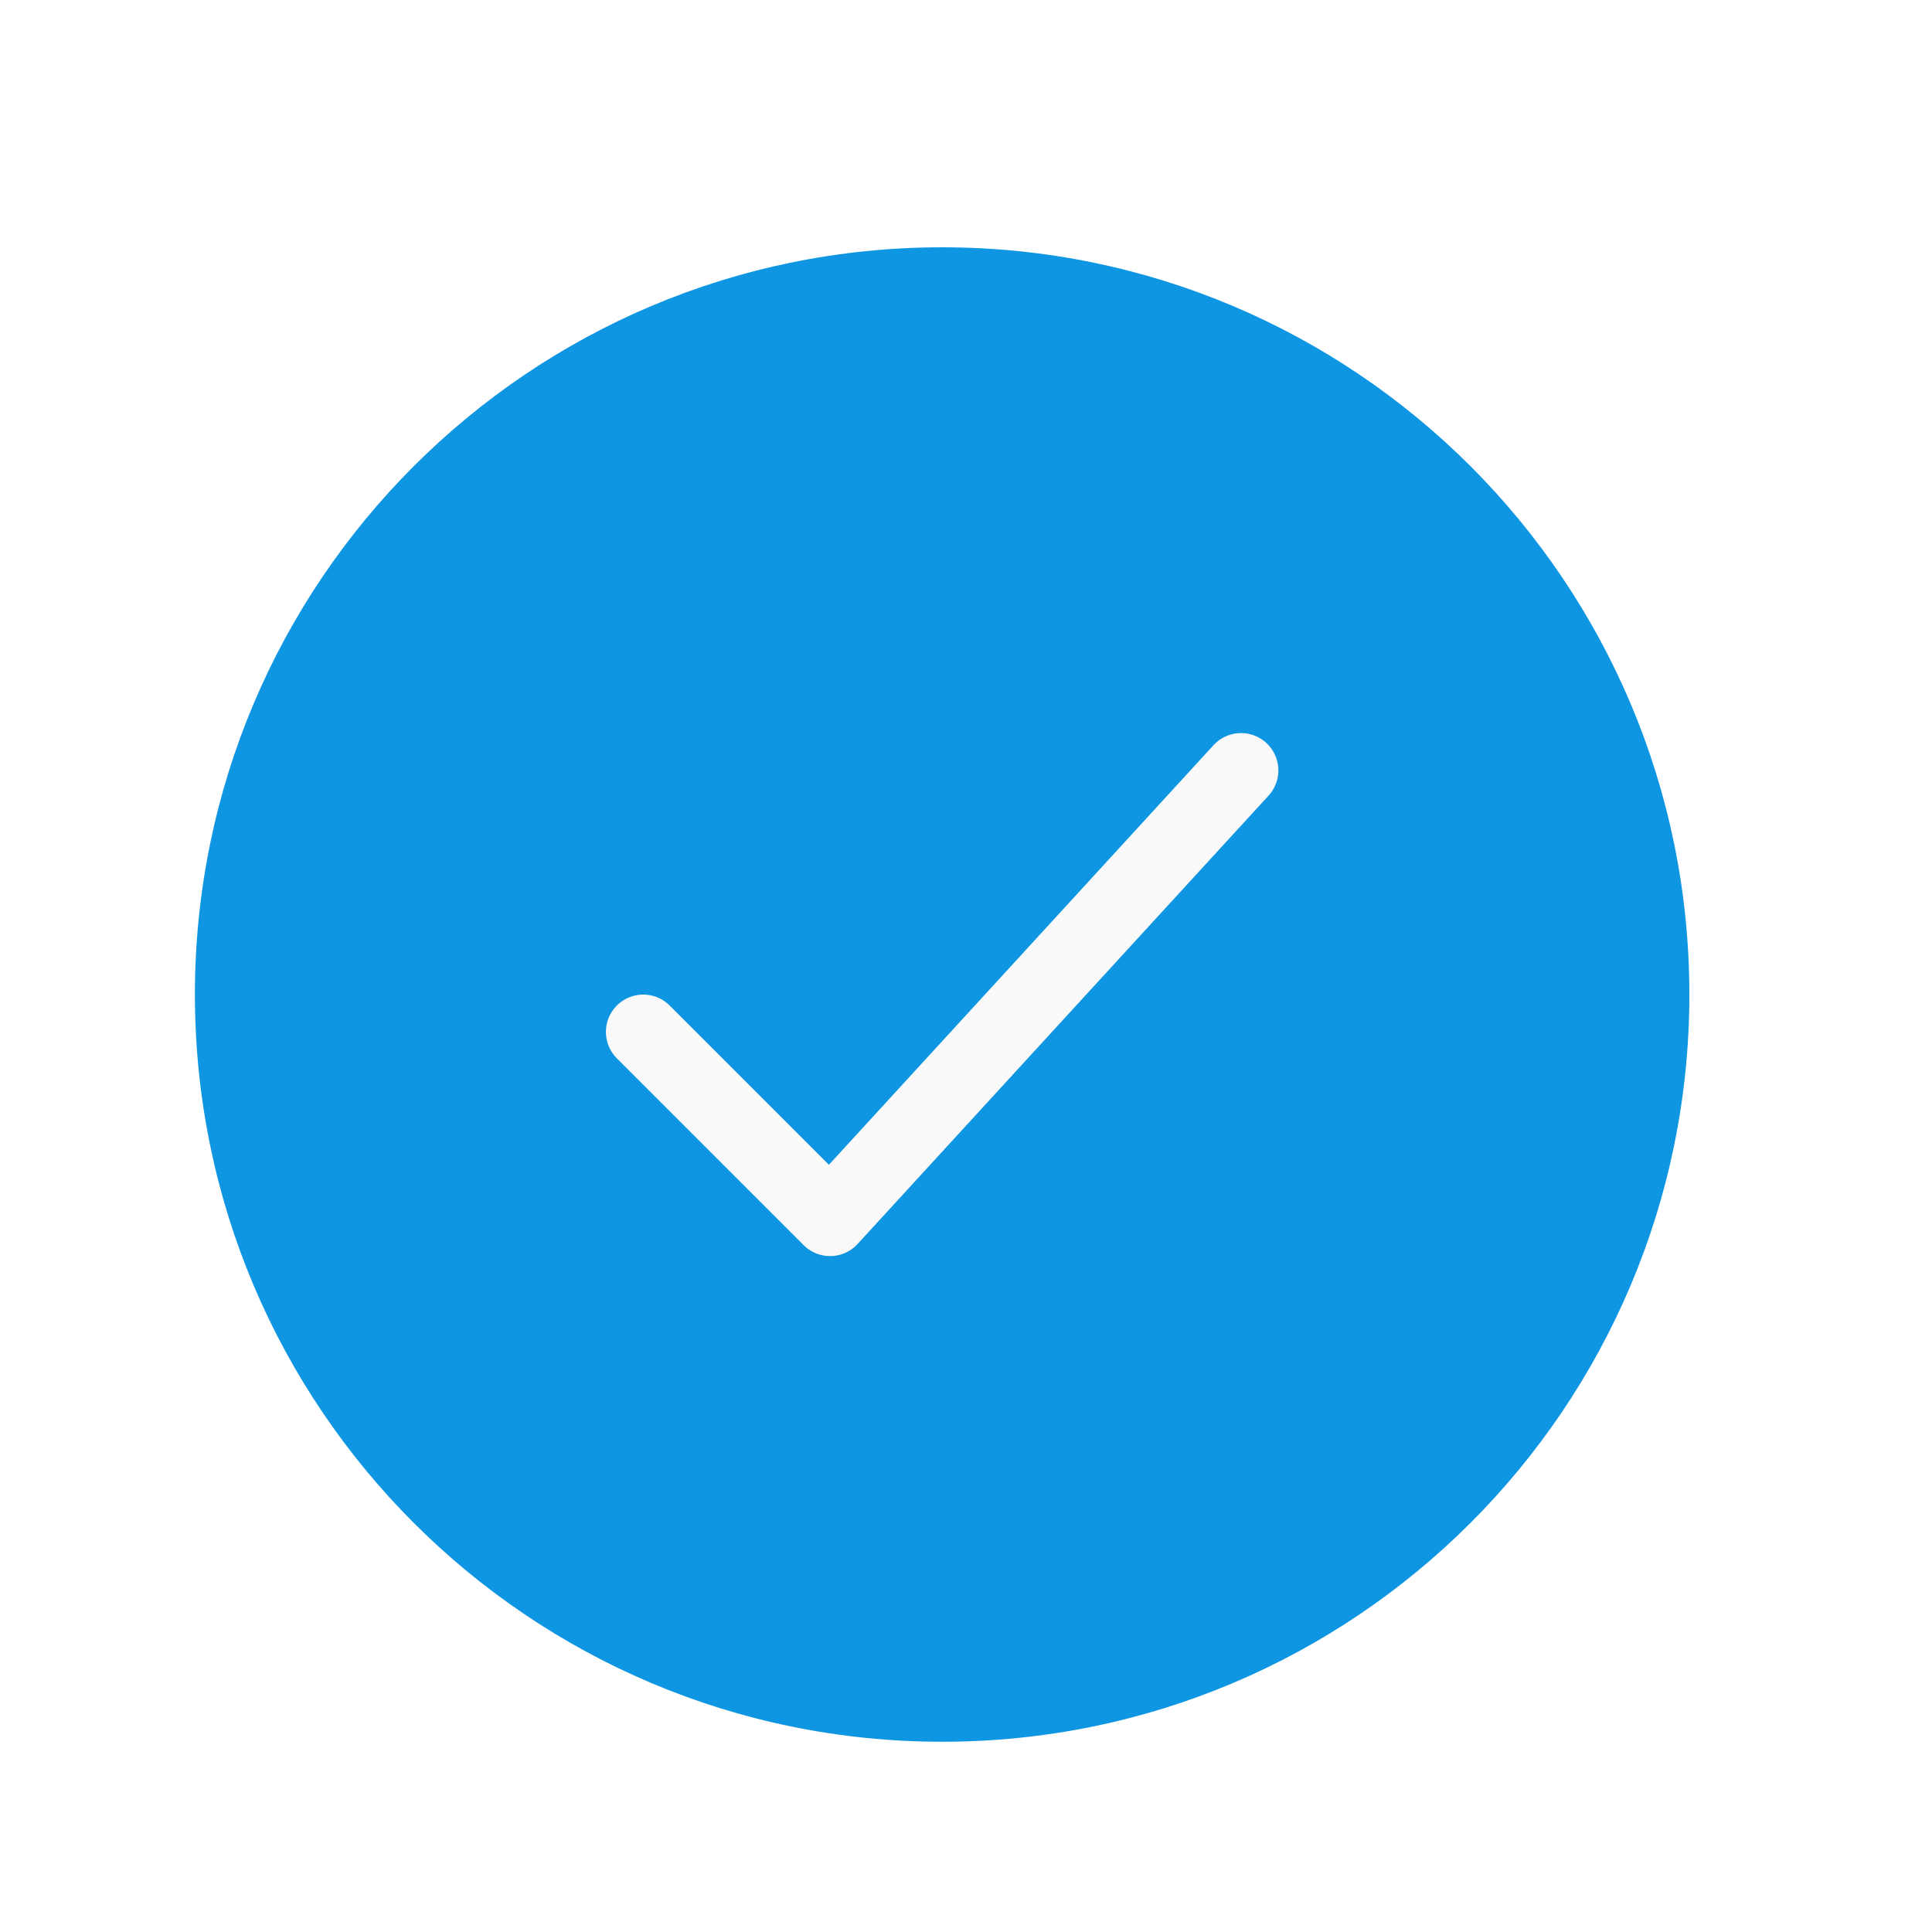
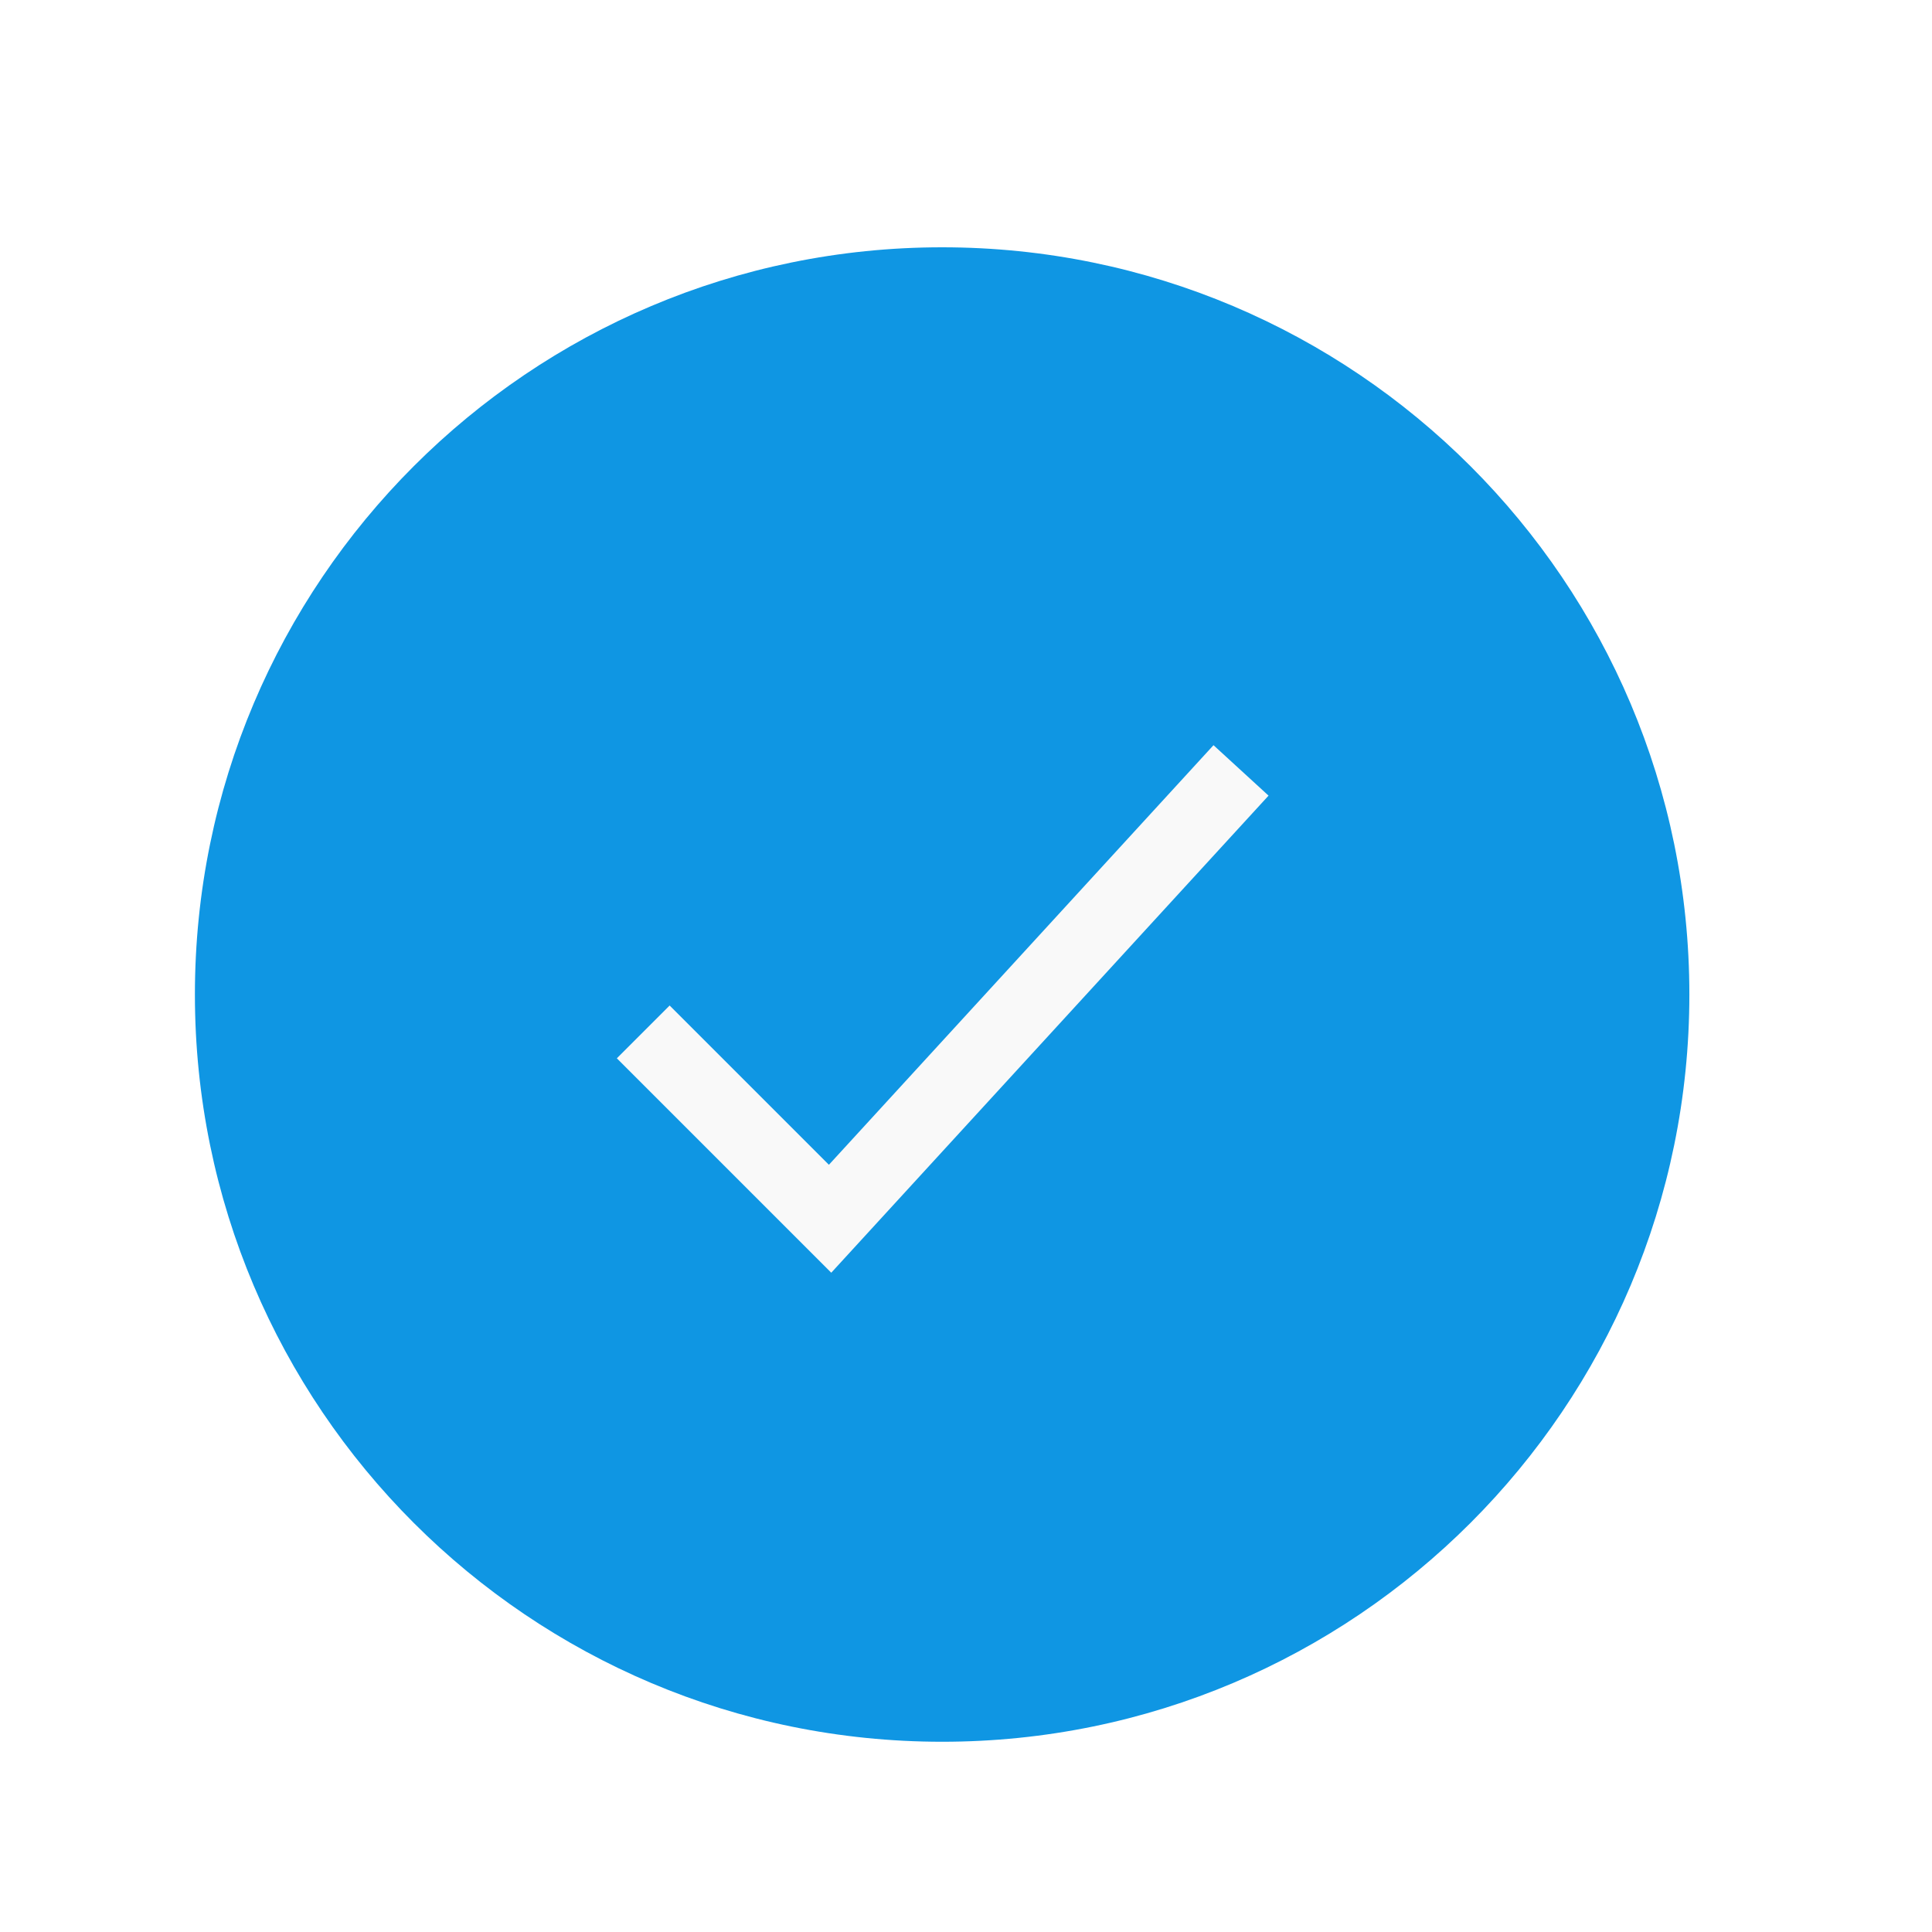
<svg xmlns="http://www.w3.org/2000/svg" width="17" height="17" viewBox="0 0 17 17" fill="none">
  <path d="M14.865 8.751C14.865 5.12 11.921 2.176 8.29 2.176C4.659 2.176 1.715 5.12 1.715 8.751C1.715 12.383 4.659 15.326 8.29 15.326C11.921 15.326 14.865 12.383 14.865 8.751Z" fill="#0F96E3" />
-   <path d="M5.66 9.08L7.304 10.724L10.92 6.779" stroke="#F9F9F9" stroke-width="0.657" stroke-linecap="round" stroke-linejoin="round" />
+   <path d="M5.66 9.08L7.304 10.724L10.92 6.779" stroke="#F9F9F9" stroke-width="0.657" strokeLinecap="round" strokeLinejoin="round" />
</svg>
